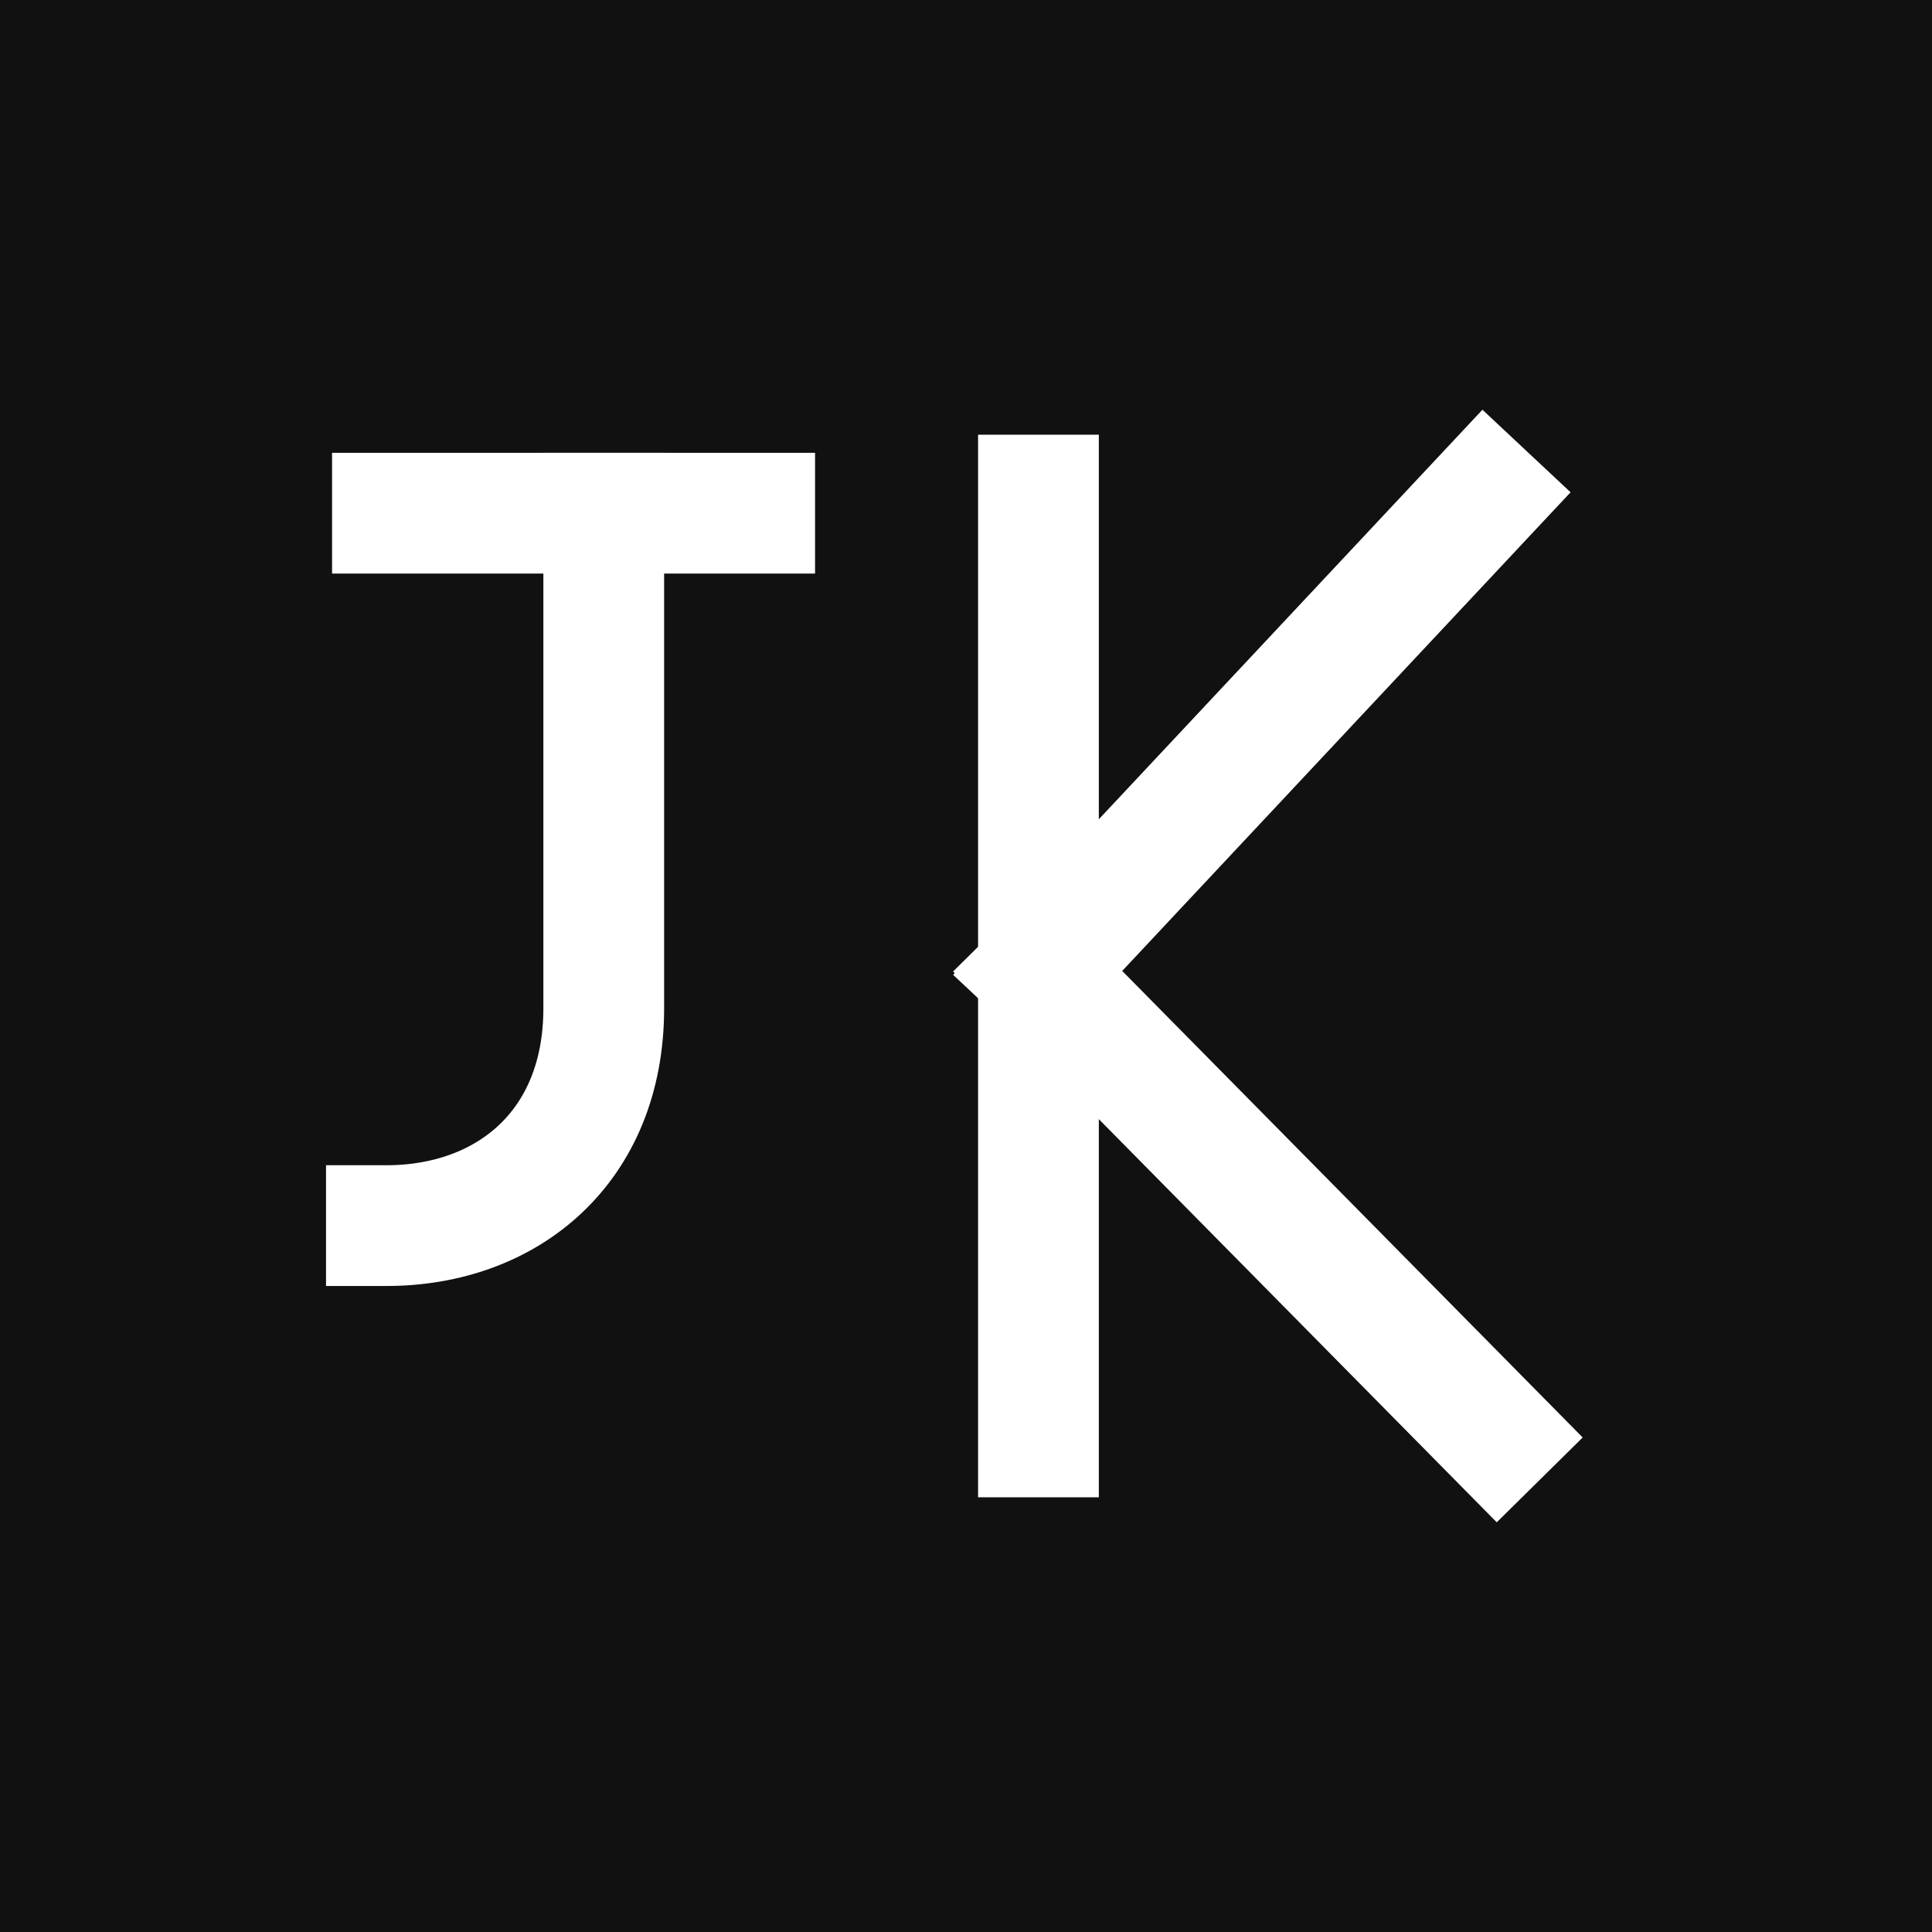
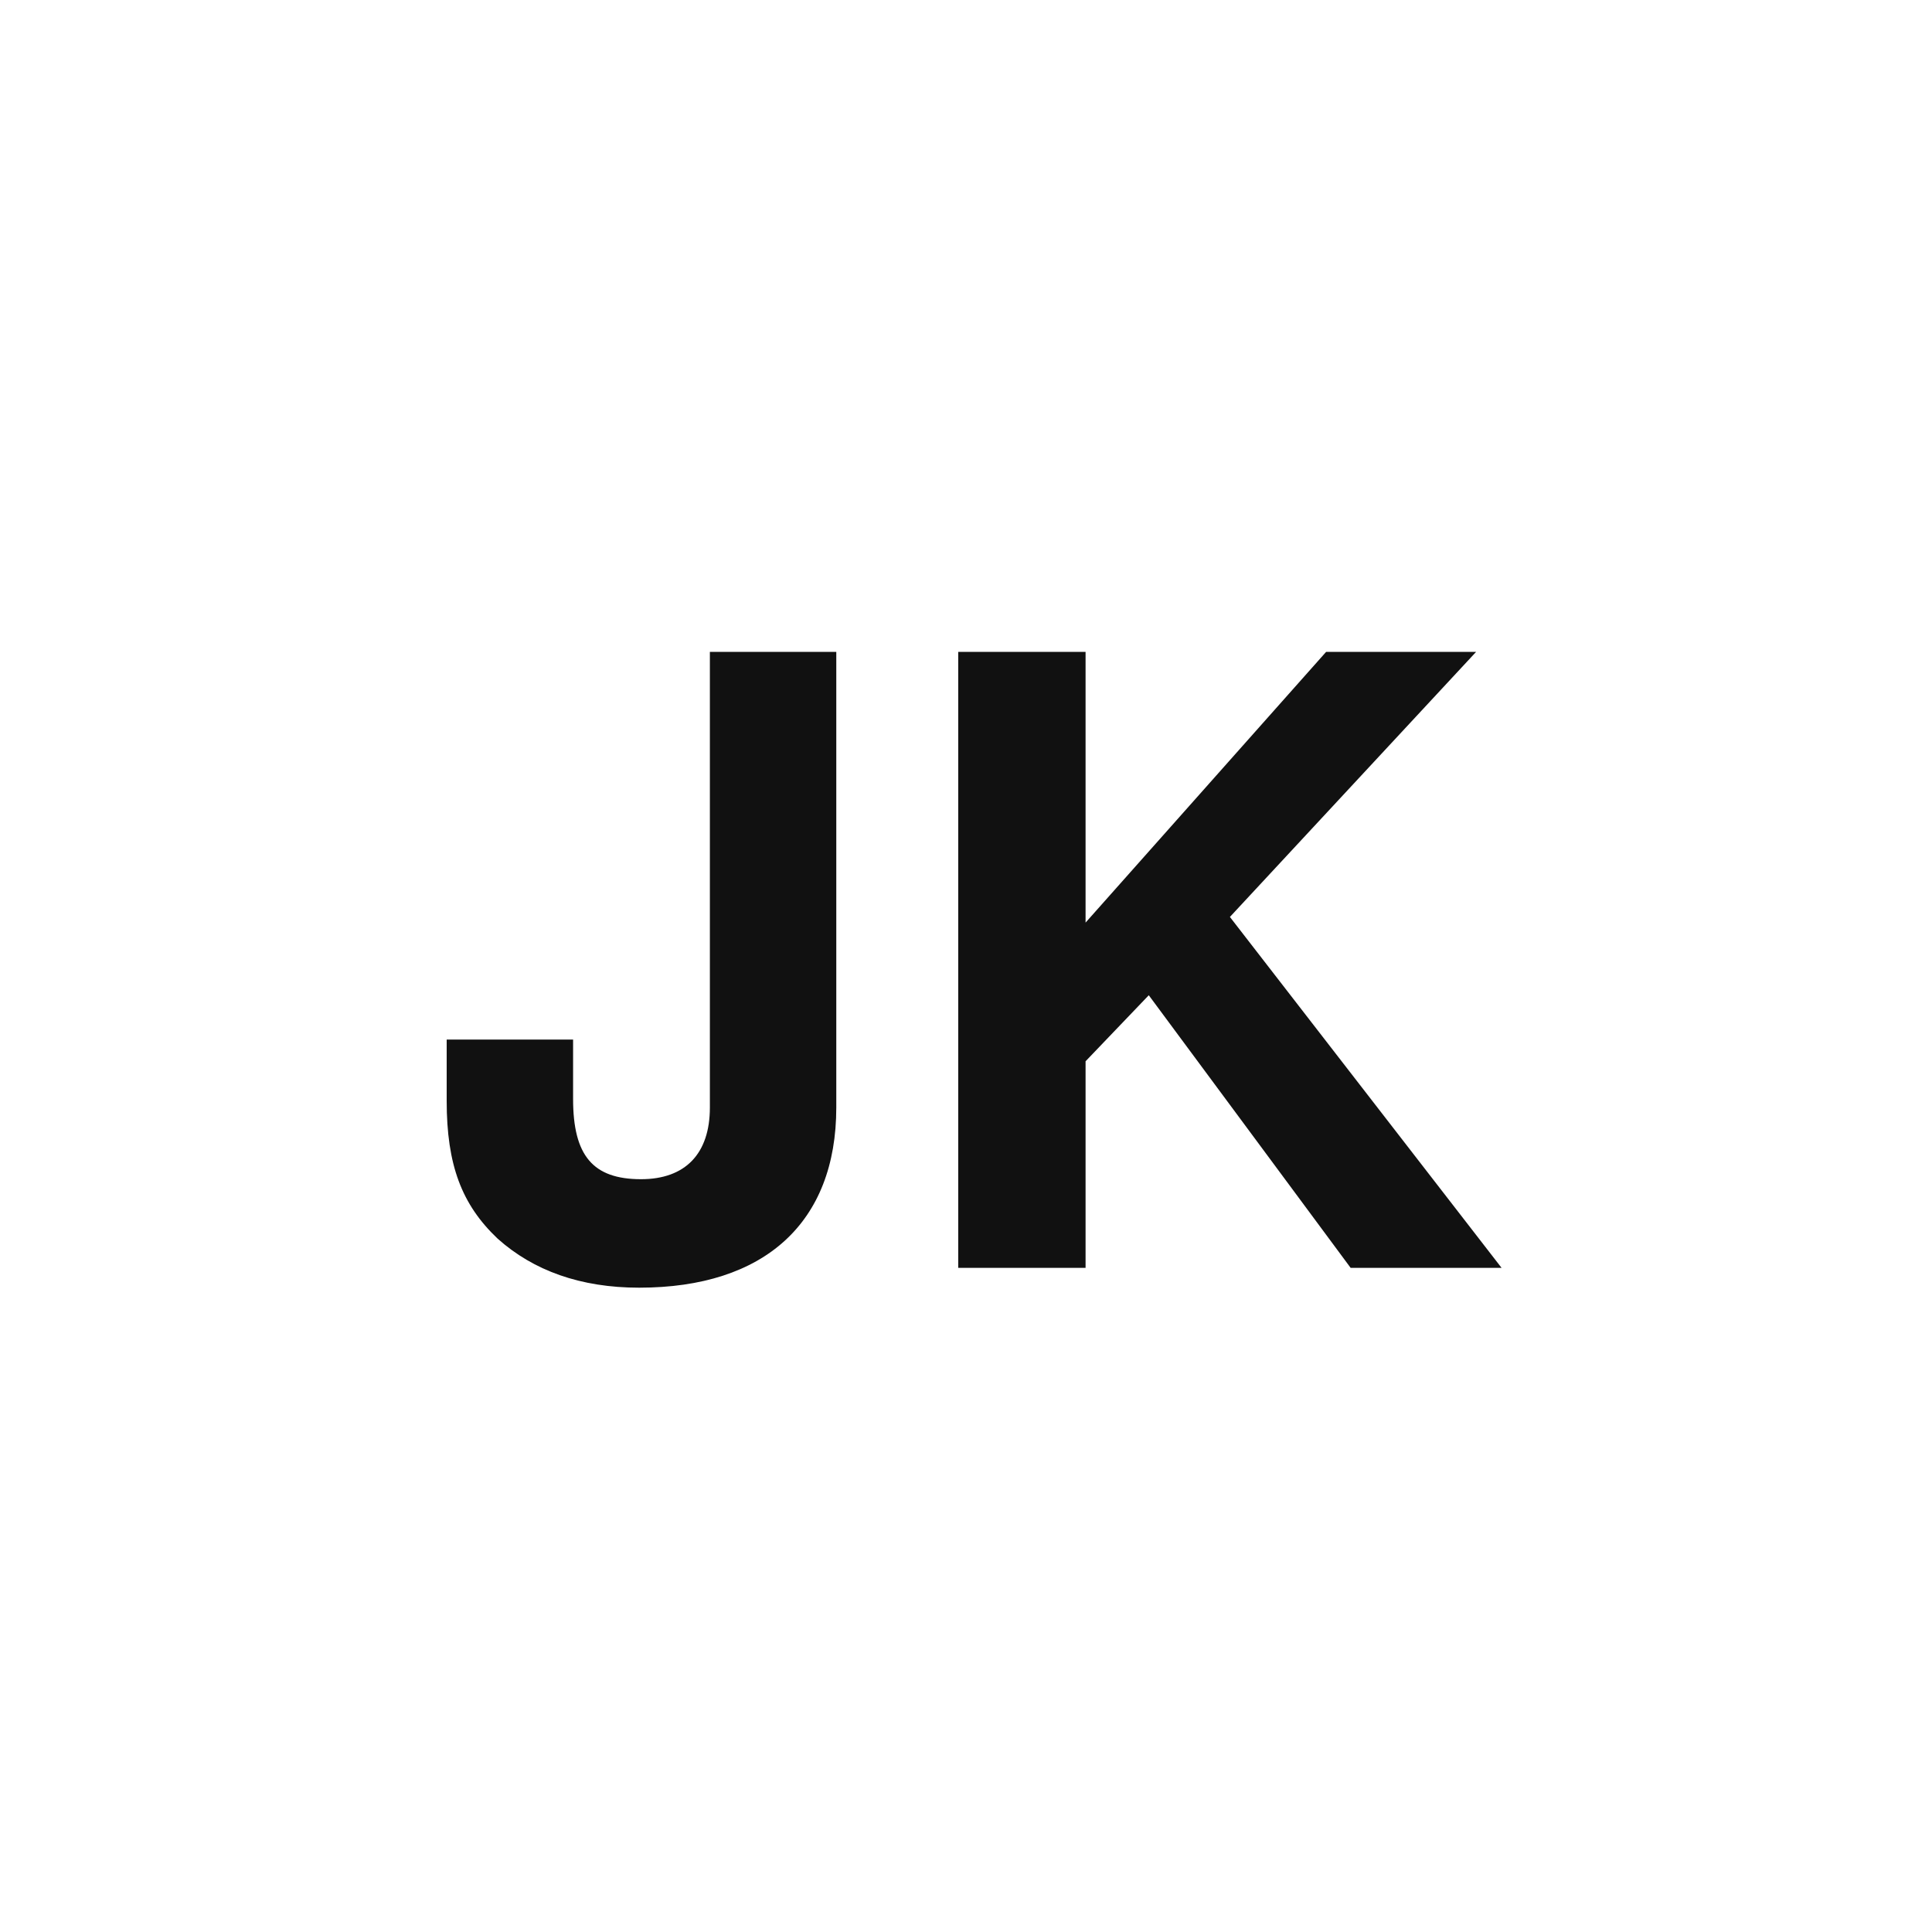
- <svg xmlns="http://www.w3.org/2000/svg" viewBox="0 0 32 32" role="img" aria-label="JK">
-   <rect width="32" height="32" fill="#111111" />
-   <g fill="none" stroke="#FFFFFF" stroke-width="2" stroke-linecap="square" stroke-linejoin="miter">
-     <path d="M6.5 8.5h6" />
-     <path d="M10 8.5v8.2c0 2.3-1.6 3.6-3.6 3.6" />
-     <path d="M17.2 8.2v15.6" />
-     <path d="M17.2 16.1 24.6 8.2" />
-     <path d="M17.2 16.1 24.8 23.8" />
-   </g>
+ <svg xmlns="http://www.w3.org/2000/svg" viewBox="0 0 32 32" role="img" aria-label="JK Labs">
+   <style>
+     .bg { fill: #ffffff; }
+     .fg { fill: #111111; }
+     @media (prefers-color-scheme: dark) {
+       .bg { fill: #111315; }
+       .fg { fill: #f2f4f5; }
+     }
+   </style>
+   <rect class="bg" width="32" height="32" />
+   <text class="fg" x="16" y="21" text-anchor="middle" font-family="-apple-system, BlinkMacSystemFont, 'Segoe UI', Helvetica, Arial, sans-serif" font-size="14" font-weight="600">JK</text>
</svg>
